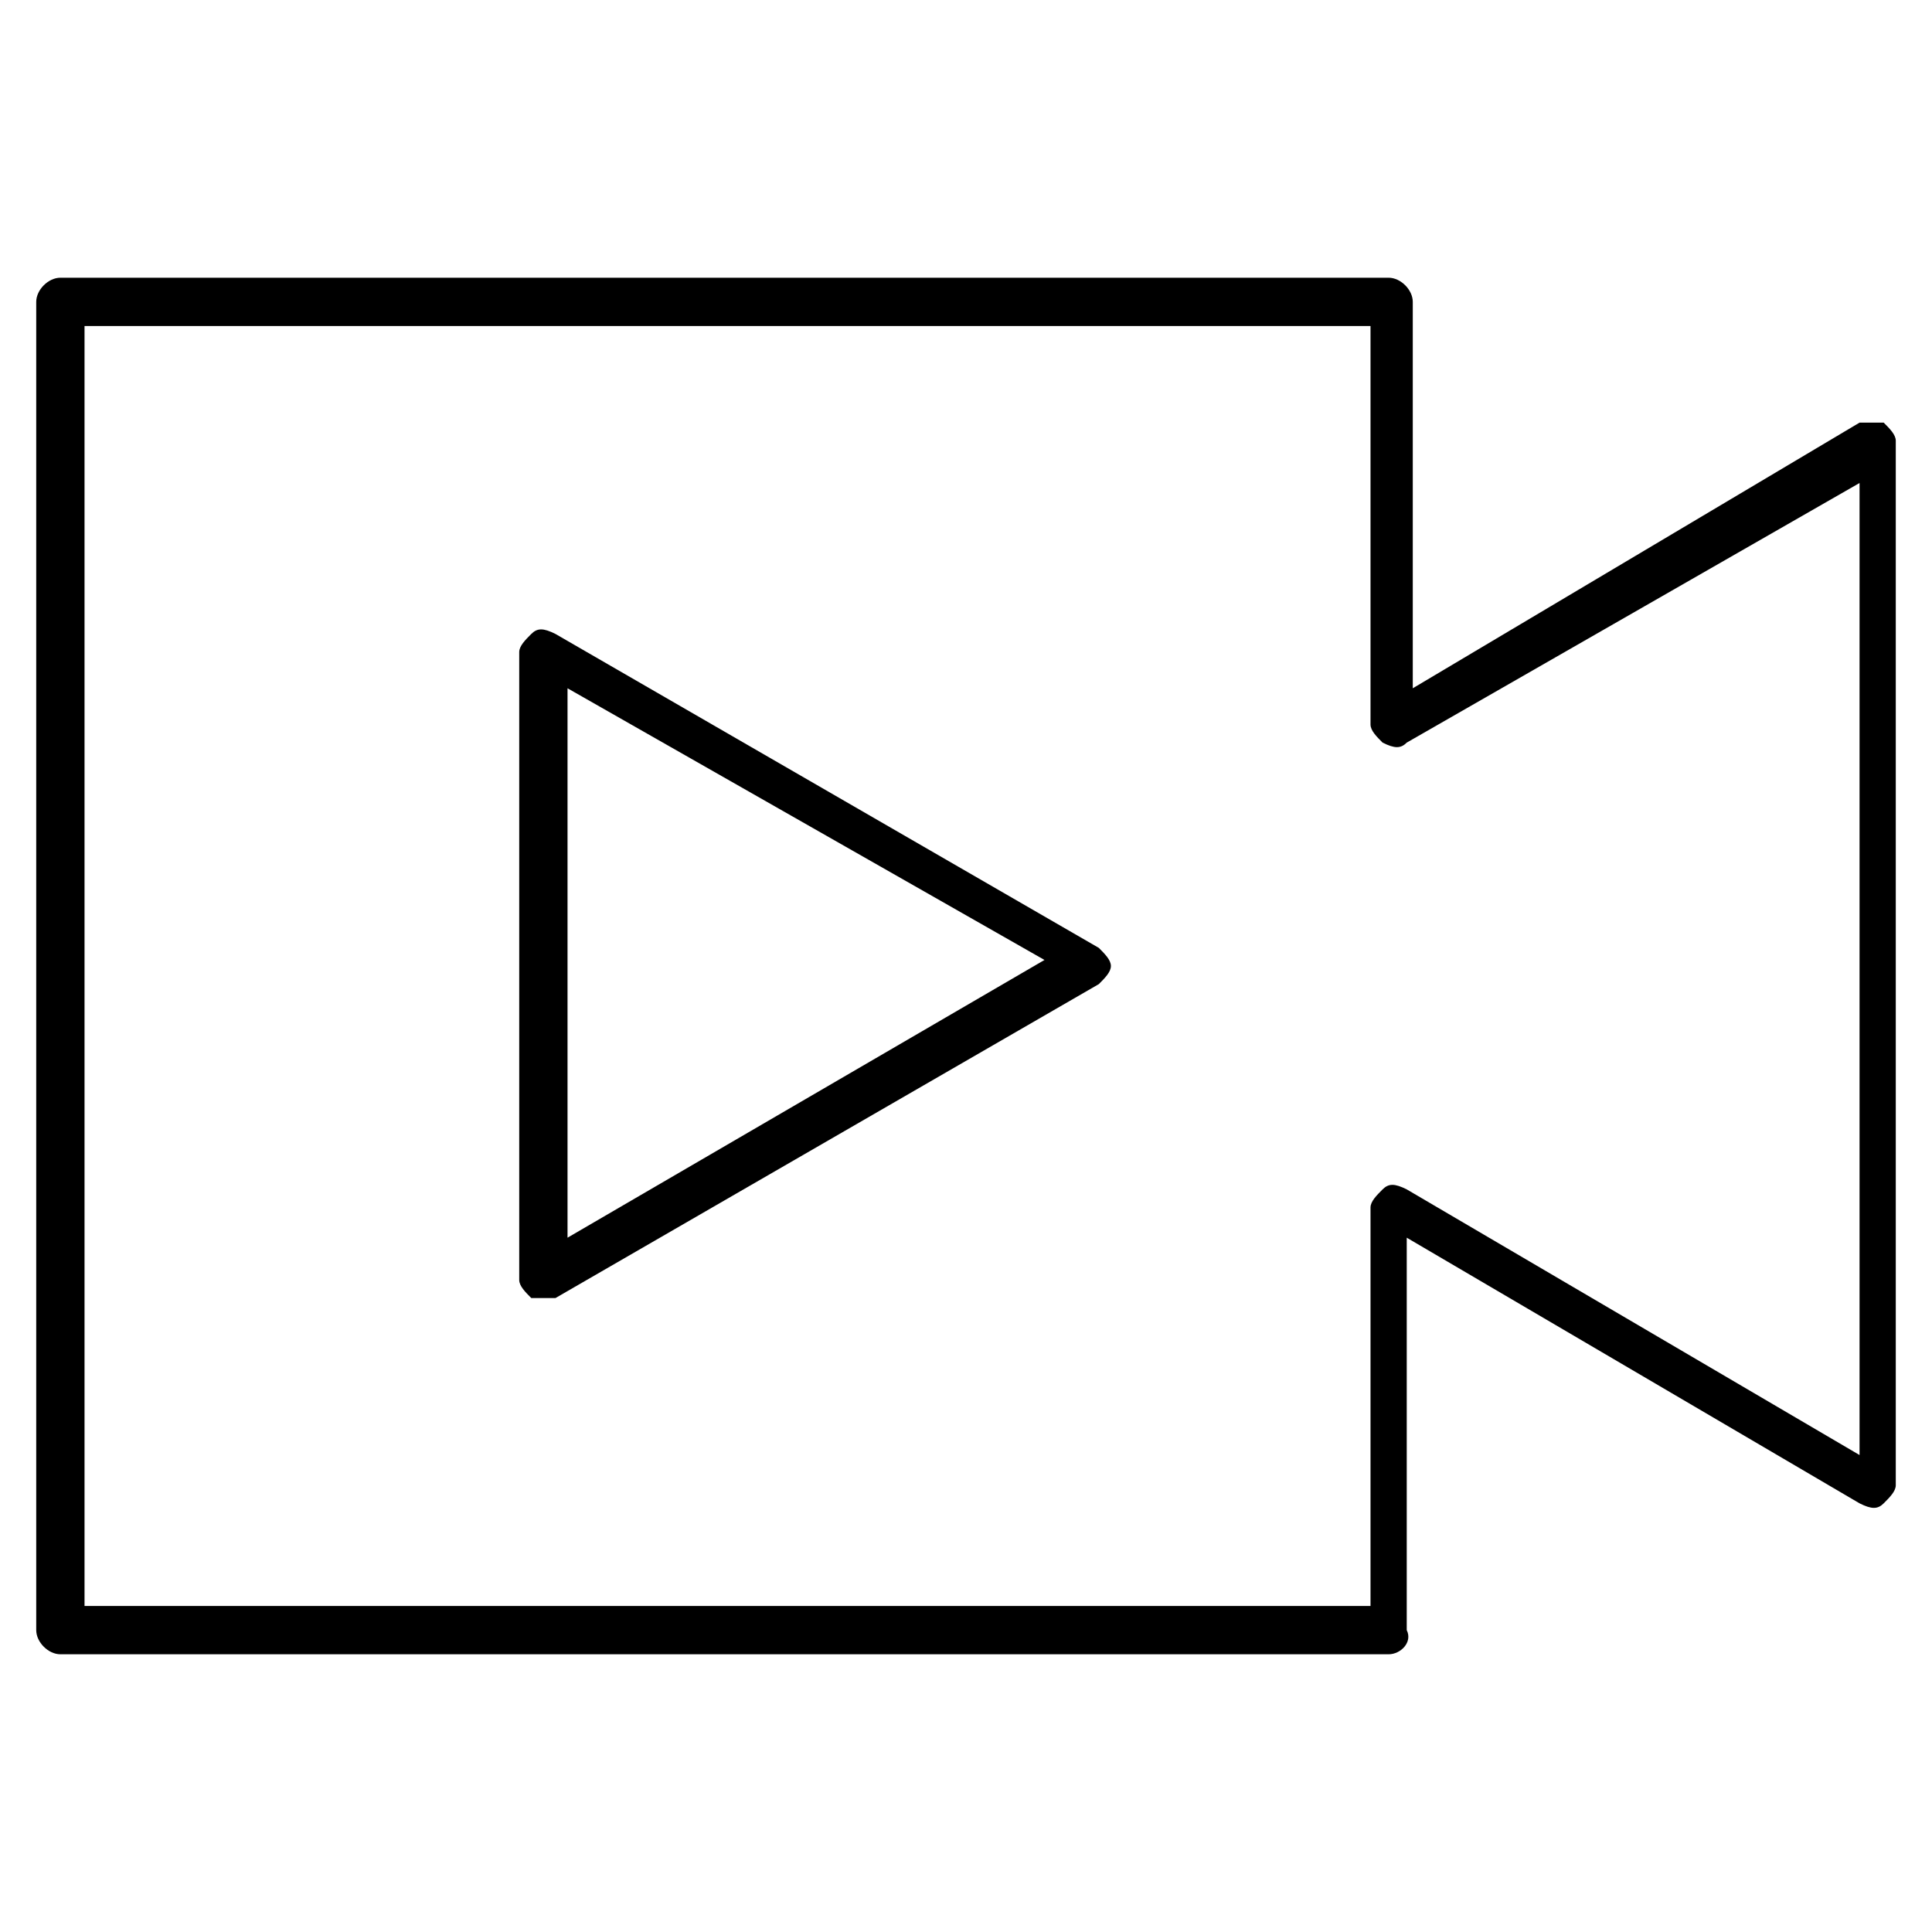
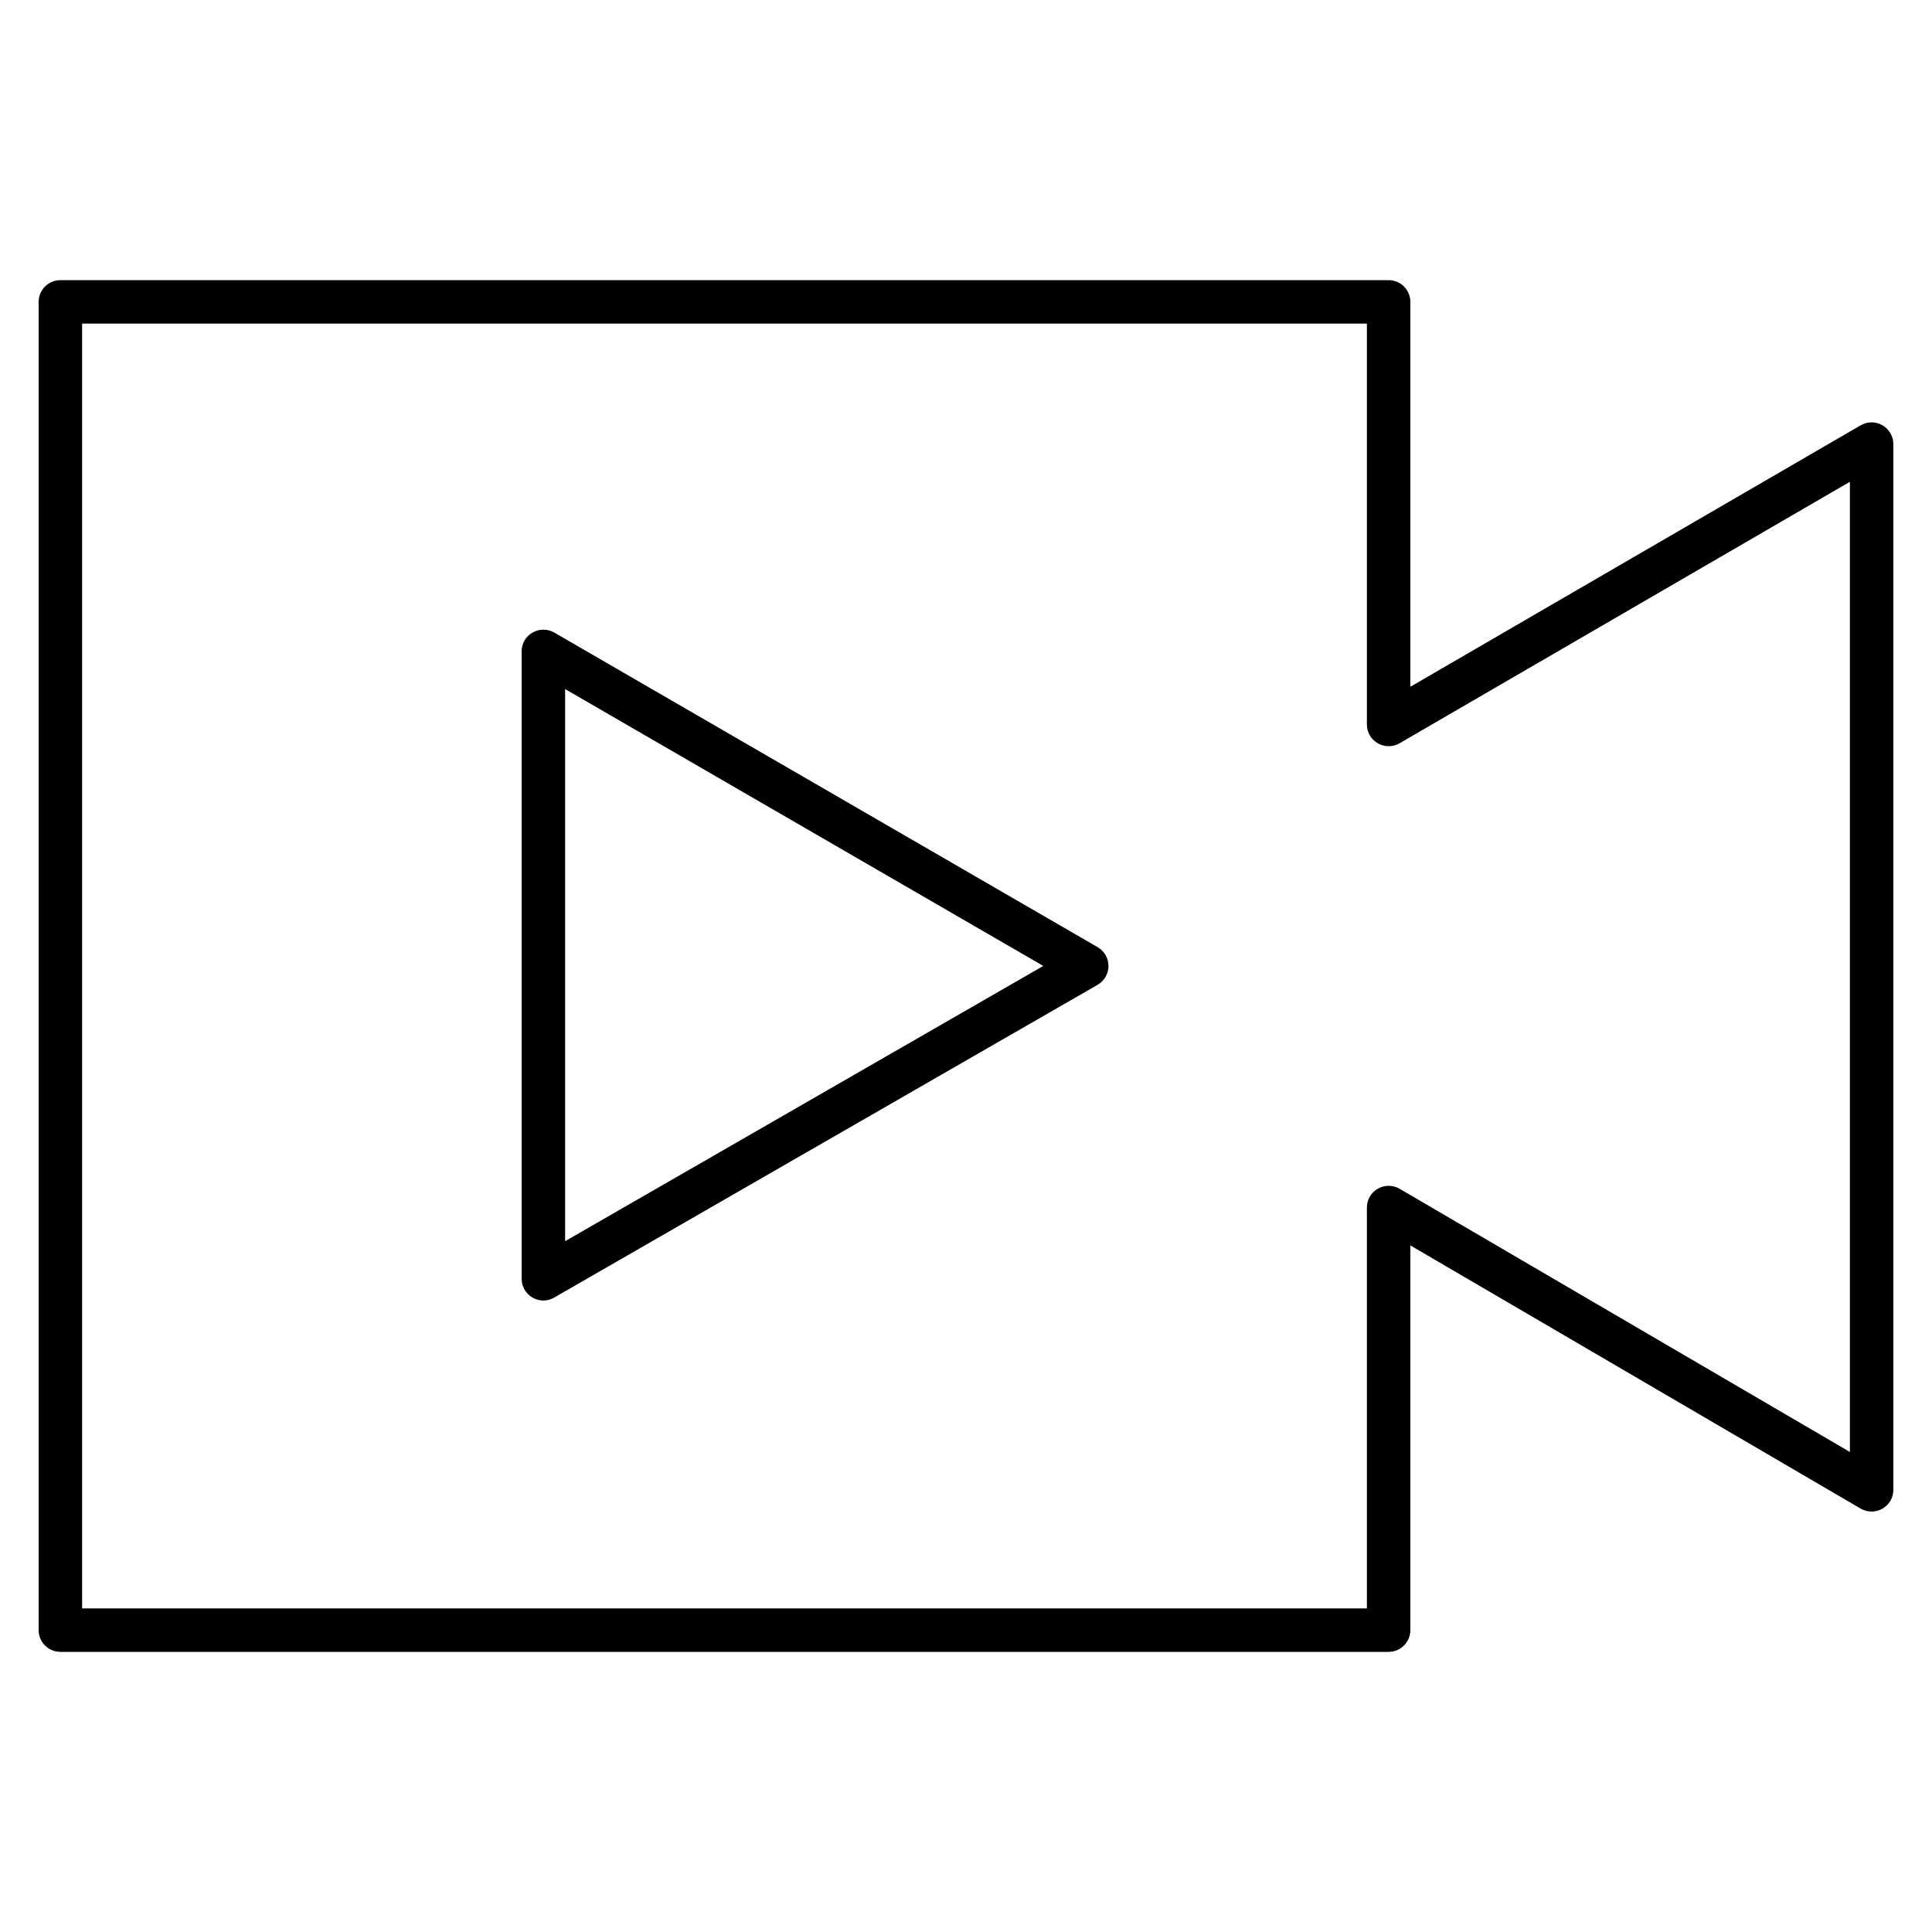
<svg xmlns="http://www.w3.org/2000/svg" version="1.1" id="Layer_1" x="0px" y="0px" viewBox="0 0 32 32" style="enable-background:new 0 0 32 32;" xml:space="preserve">
-   <path id="video--play_2_" d="M23,27.4H1c-0.2,0-0.4-0.2-0.4-0.4V5c0-0.2,0.2-0.4,0.4-0.4h22c0.2,0,0.4,0.2,0.4,0.4v6.4L30.8,7  c0.1,0,0.3,0,0.4,0c0.1,0.1,0.2,0.2,0.2,0.3v17.3c0,0.1-0.1,0.2-0.2,0.3c-0.1,0.1-0.2,0.1-0.4,0l-7.5-4.4V27  C23.4,27.2,23.2,27.4,23,27.4z M1.4,26.6h21.3V20c0-0.1,0.1-0.2,0.2-0.3c0.1-0.1,0.2-0.1,0.4,0l7.5,4.4V8l-7.5,4.3  c-0.1,0.1-0.2,0.1-0.4,0c-0.1-0.1-0.2-0.2-0.2-0.3V5.4H1.4V26.6z M9,21.5c-0.1,0-0.1,0-0.2,0c-0.1-0.1-0.2-0.2-0.2-0.3V10.8  c0-0.1,0.1-0.2,0.2-0.3c0.1-0.1,0.2-0.1,0.4,0l9,5.2c0.1,0.1,0.2,0.2,0.2,0.3s-0.1,0.2-0.2,0.3l-9,5.2C9.1,21.5,9.1,21.5,9,21.5z   M9.4,11.4v9.1l7.9-4.6L9.4,11.4z" />
+   <path id="video--play_2_" d="M23,27.36H1c-0.199,0-0.36-0.161-0.36-0.36V5c0-0.199,0.161-0.36,0.36-0.36h22  c0.199,0,0.36,0.161,0.36,0.36v6.375l7.459-4.331c0.11-0.064,0.248-0.066,0.36,0c0.111,0.064,0.181,0.183,0.181,0.312v17.321  c0,0.129-0.069,0.248-0.182,0.312c-0.11,0.063-0.249,0.063-0.36-0.002l-7.458-4.359V27C23.36,27.199,23.199,27.36,23,27.36z   M1.36,26.64h21.28V20c0-0.129,0.069-0.248,0.182-0.312c0.11-0.063,0.25-0.063,0.36,0.002l7.458,4.359V7.98l-7.459,4.331  c-0.11,0.064-0.248,0.065-0.36,0C22.709,12.248,22.64,12.129,22.64,12V5.36H1.36V26.64z M9,21.541c-0.062,0-0.125-0.017-0.18-0.049  c-0.111-0.064-0.18-0.183-0.18-0.312V10.789c0-0.129,0.068-0.248,0.18-0.312c0.111-0.064,0.249-0.064,0.36,0l9,5.211  c0.111,0.064,0.18,0.184,0.18,0.312c-0.001,0.128-0.069,0.248-0.181,0.312l-9,5.18C9.124,21.524,9.062,21.541,9,21.541z   M9.36,11.413v9.145l7.92-4.559L9.36,11.413z" />
  <rect id="_Transparent_Rectangle" style="fill:none;" width="32" height="32" />
</svg>
